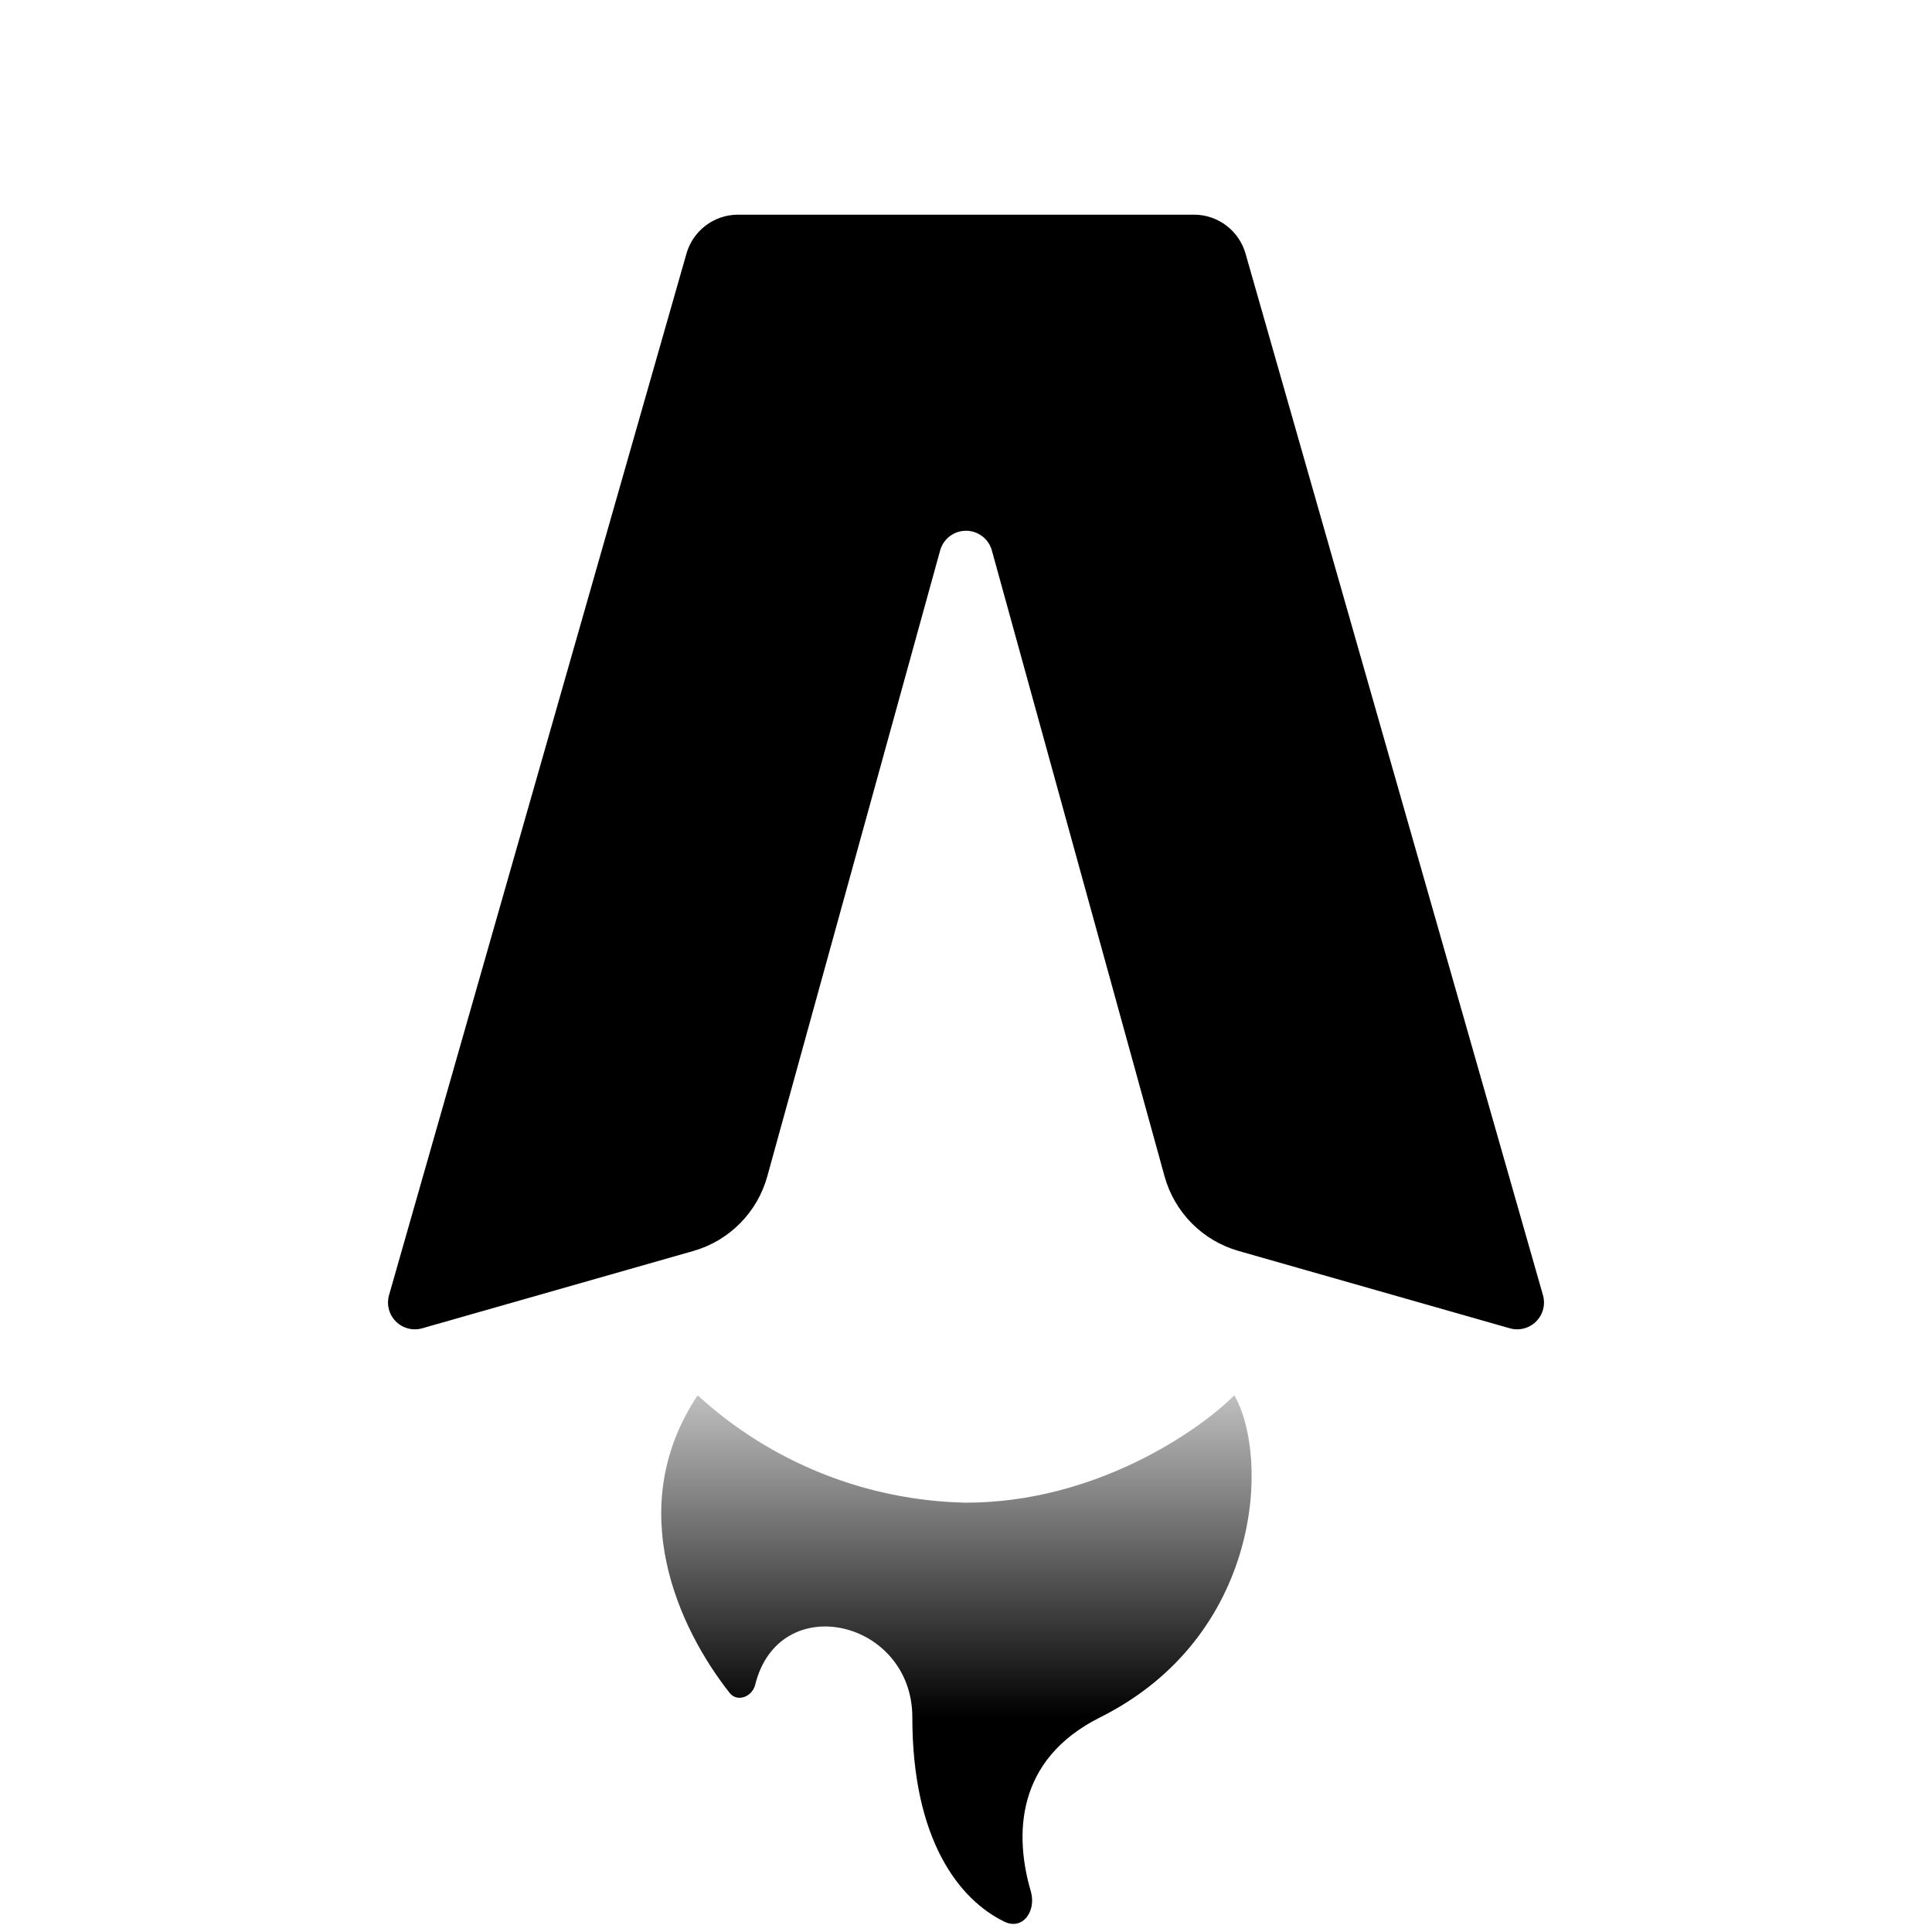
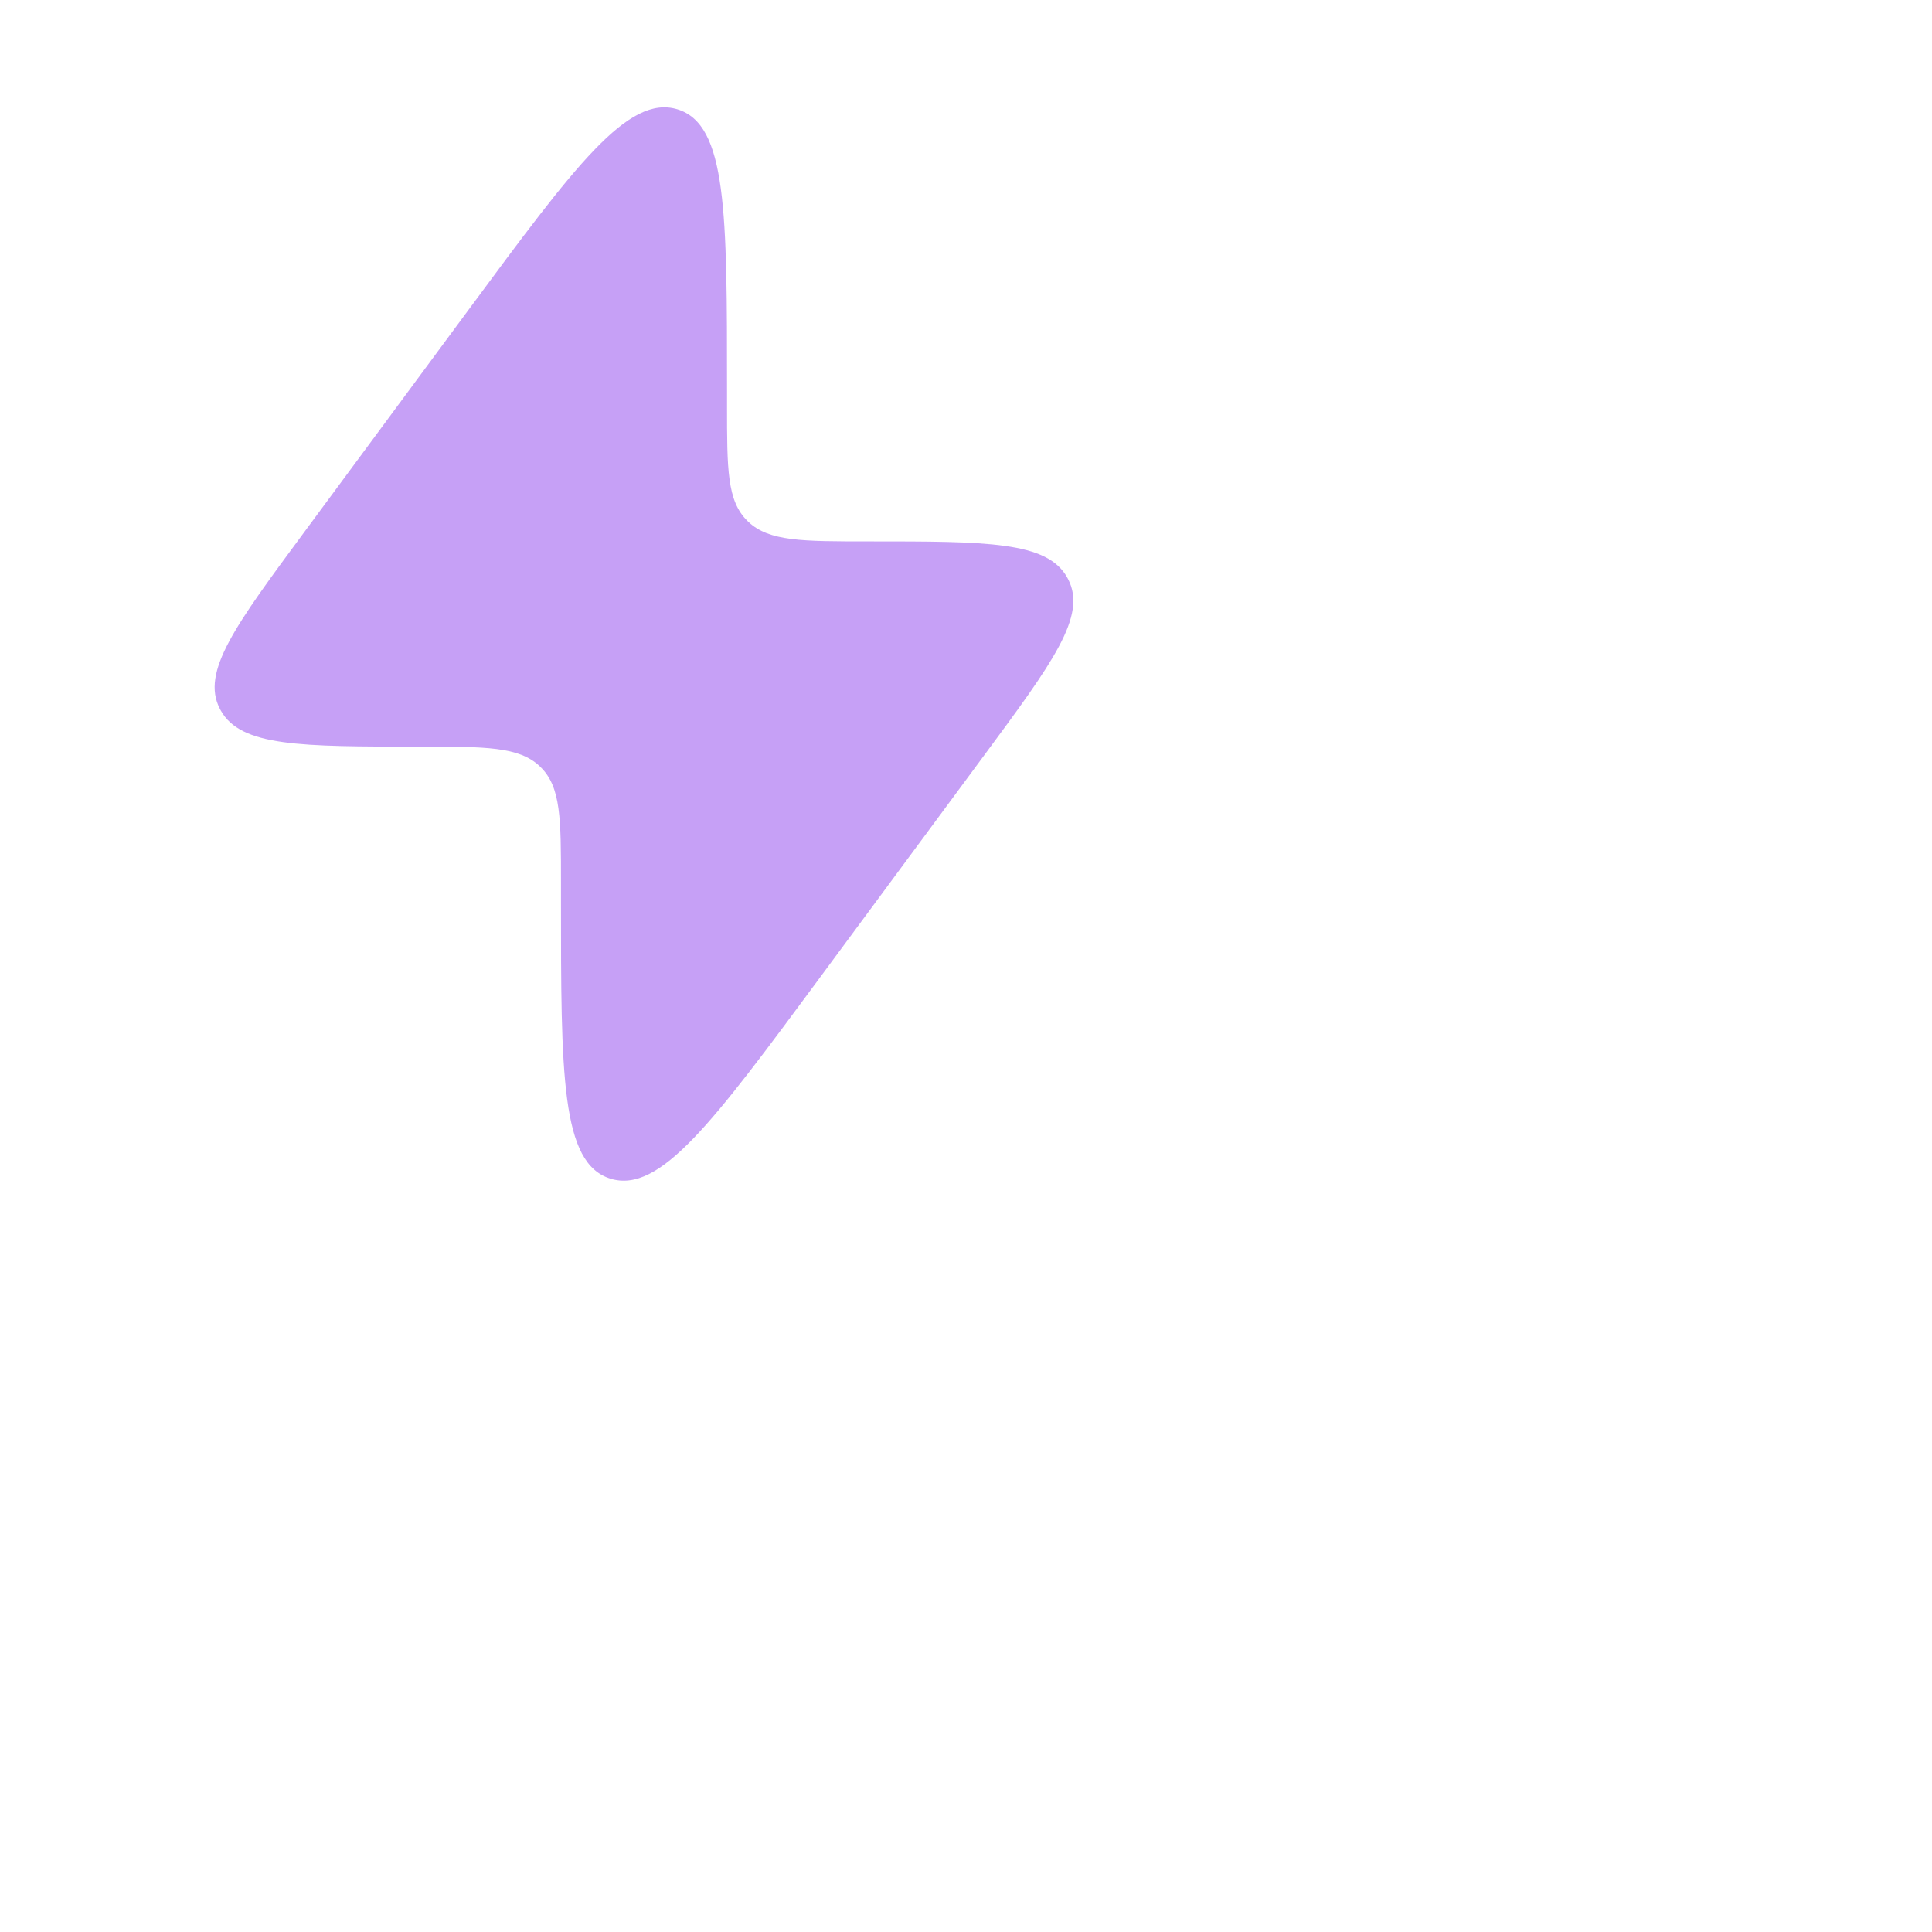
<svg xmlns="http://www.w3.org/2000/svg" fill="none" viewBox="0 0 36 36">
-   <path fill="#000" d="M22.25 4h-8.5a1 1 0 0 0-.96.73l-5.54 19.4a.5.5 0 0 0 .62.62l5.05-1.44a2 2 0 0 0 1.38-1.4l3.22-11.66a.5.5 0 0 1 .96 0l3.22 11.67a2 2 0 0 0 1.38 1.39l5.05 1.44a.5.5 0 0 0 .62-.62l-5.54-19.4a1 1 0 0 0-.96-.73Z" />
-   <path fill="url(#gradient)" d="M18 28a7.63 7.63 0 0 1-5-2c-1.4 2.1-.35 4.35.6 5.55.14.17.41.07.47-.15.44-1.8 2.93-1.22 2.93.6 0 2.28.87 3.4 1.72 3.81.34.16.59-.2.49-.56-.31-1.05-.29-2.46 1.29-3.25 3-1.5 3.17-4.83 2.5-6-.67.67-2.6 2-5 2Z" />
-   <defs>
-     <linearGradient id="gradient" x1="16" x2="16" y1="32" y2="24" gradientUnits="userSpaceOnUse">
-       <stop stop-color="#000" />
-       <stop offset="1" stop-color="#000" stop-opacity="0" />
-     </linearGradient>
-   </defs>
-   <style>
-     @media (prefers-color-scheme:dark){:root{filter:invert(100%)}}
-   </style>
+   <path d="M5.67 9.914L8.732 5.771C10.711 3.093 11.701 1.754 12.624 2.037C13.547 2.32 13.547 3.962 13.547 7.247V7.557C13.547 8.742 13.547 9.334 13.926 9.705L13.946 9.725C14.333 10.088 14.949 10.088 16.182 10.088C18.401 10.088 19.511 10.088 19.886 10.761C19.892 10.772 19.898 10.784 19.904 10.795C20.258 11.478 19.615 12.348 18.33 14.086L15.268 18.229C13.289 20.907 12.299 22.246 11.376 21.963C10.453 21.68 10.453 20.038 10.453 16.753L10.453 16.443C10.453 15.258 10.453 14.666 10.074 14.295L10.054 14.275C9.667 13.912 9.051 13.912 7.818 13.912C5.599 13.912 4.489 13.912 4.114 13.239C4.108 13.228 4.102 13.216 4.096 13.205C3.742 12.522 4.385 11.653 5.67 9.914Z" fill="#c6a0f6" />
</svg>
